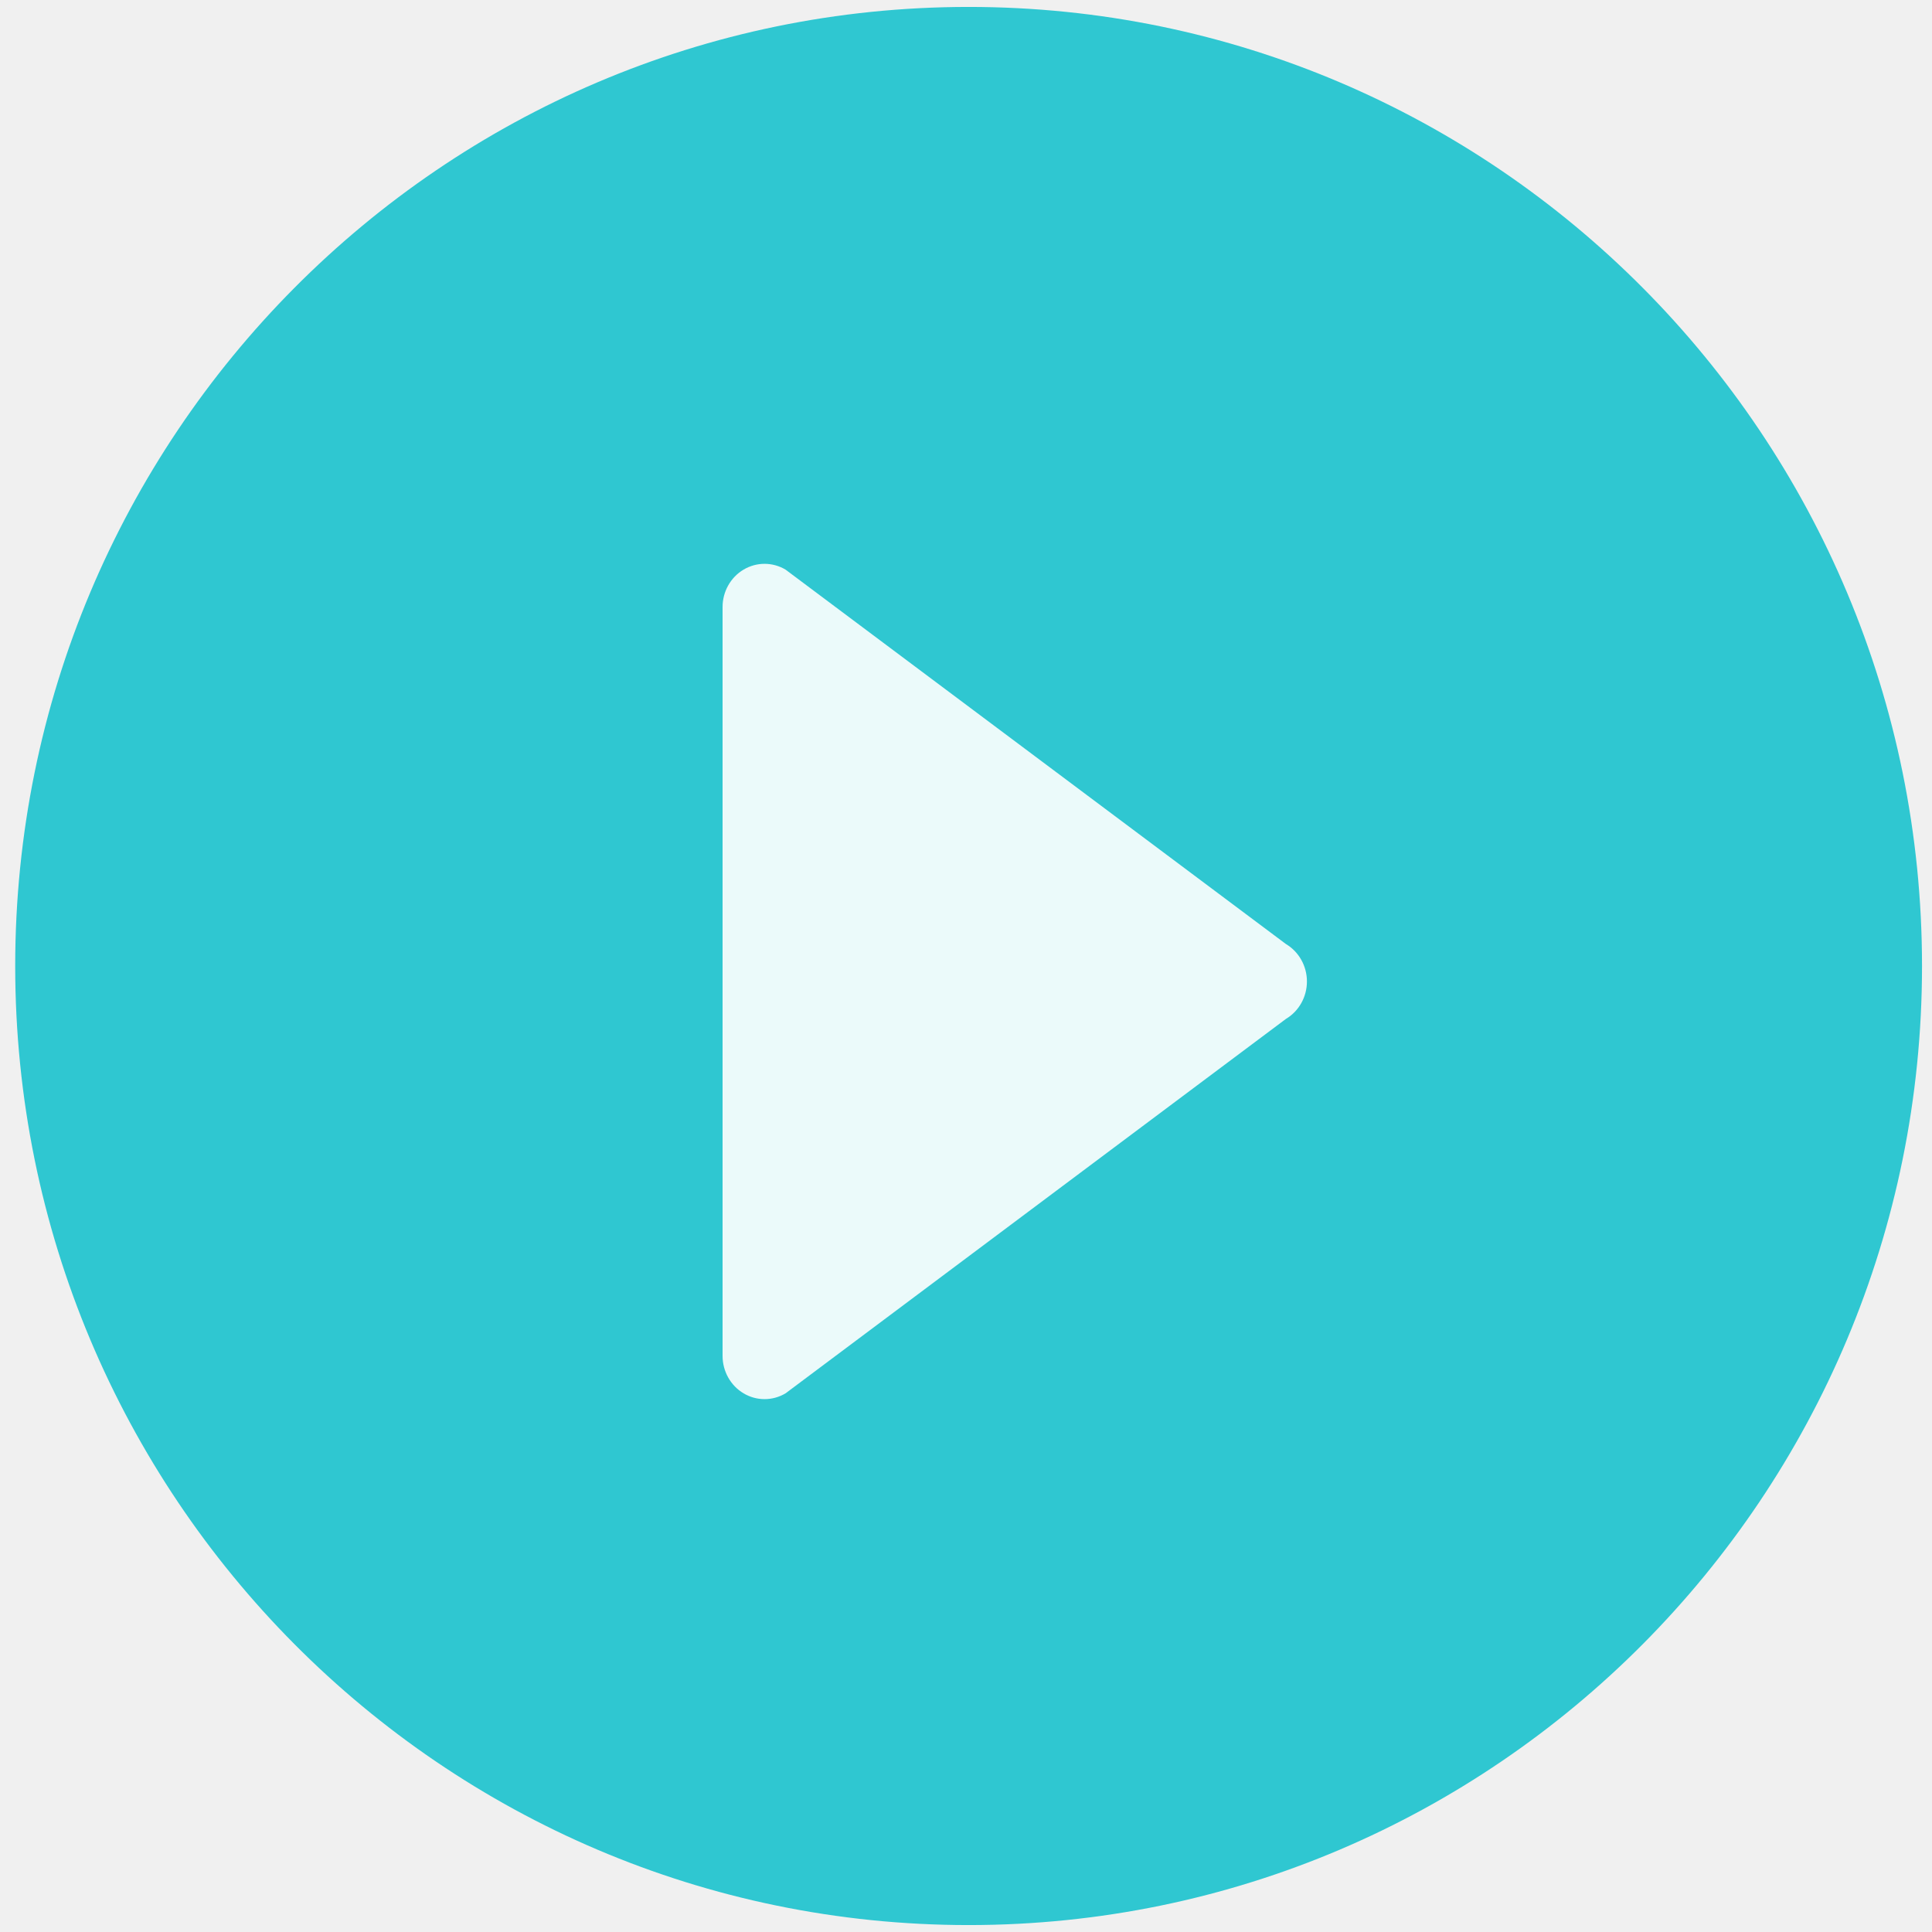
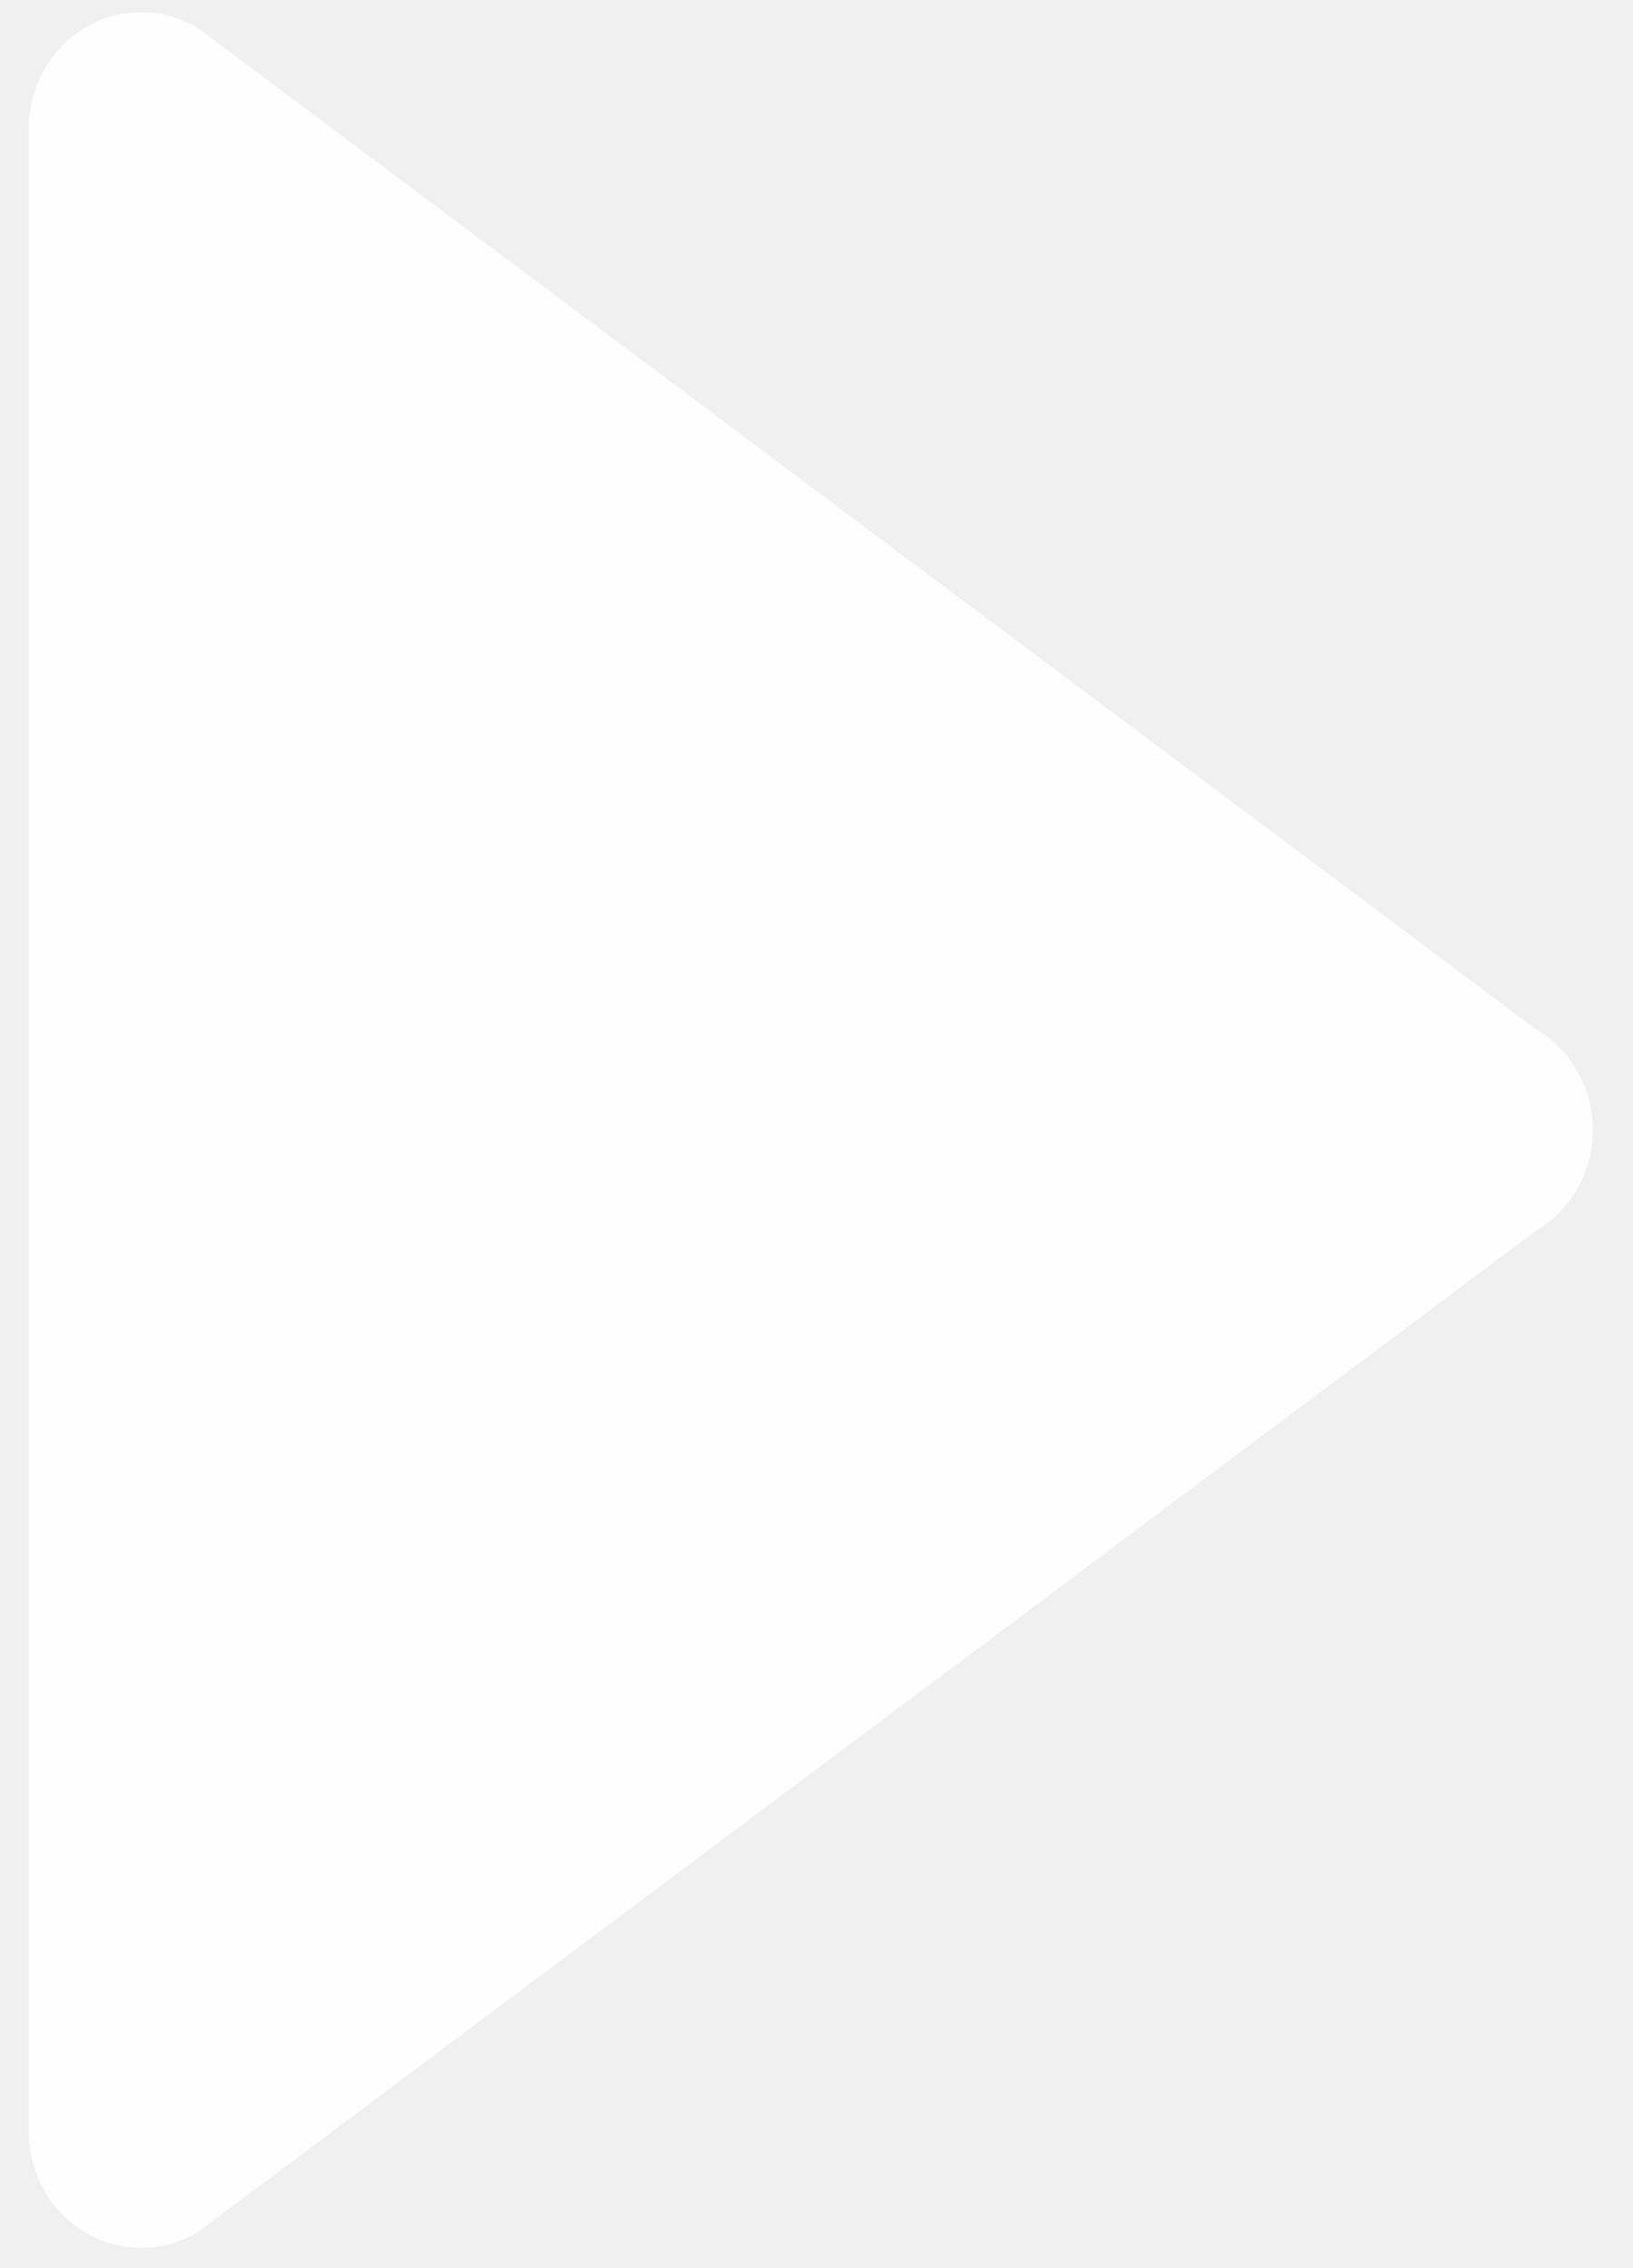
- <svg xmlns="http://www.w3.org/2000/svg" width="114" height="114" viewBox="0 0 114 114" fill="none">
-   <ellipse cx="57.154" cy="57" rx="56.257" ry="56.591" fill="#26C6D0" fill-opacity="0.95" />
-   <path d="M43.875 33.611C44.258 33.383 44.685 33.269 45.114 33.269C45.541 33.269 45.969 33.383 46.352 33.611L75.878 55.704C76.643 56.159 77.117 57.002 77.117 57.913C77.117 58.824 76.644 59.667 75.878 60.122L46.352 82.216C45.586 82.671 44.642 82.671 43.876 82.216C43.11 81.76 42.636 80.917 42.636 80.006V35.819C42.636 34.909 43.109 34.066 43.875 33.611Z" fill="white" fill-opacity="0.9" />
+ <svg xmlns="http://www.w3.org/2000/svg" width="36" height="50" viewBox="0 0 36 50" fill="none">
+   <path d="M1.875 0.611C2.258 0.383 2.685 0.269 3.114 0.269C3.541 0.269 3.969 0.383 4.353 0.611L33.878 22.704C34.643 23.159 35.117 24.002 35.117 24.913C35.117 25.824 34.644 26.667 33.878 27.122L4.353 49.216C3.586 49.671 2.642 49.671 1.876 49.216C1.11 48.76 0.637 47.917 0.637 47.006V2.819C0.637 1.909 1.109 1.066 1.875 0.611Z" fill="white" fill-opacity="0.9" />
</svg>
